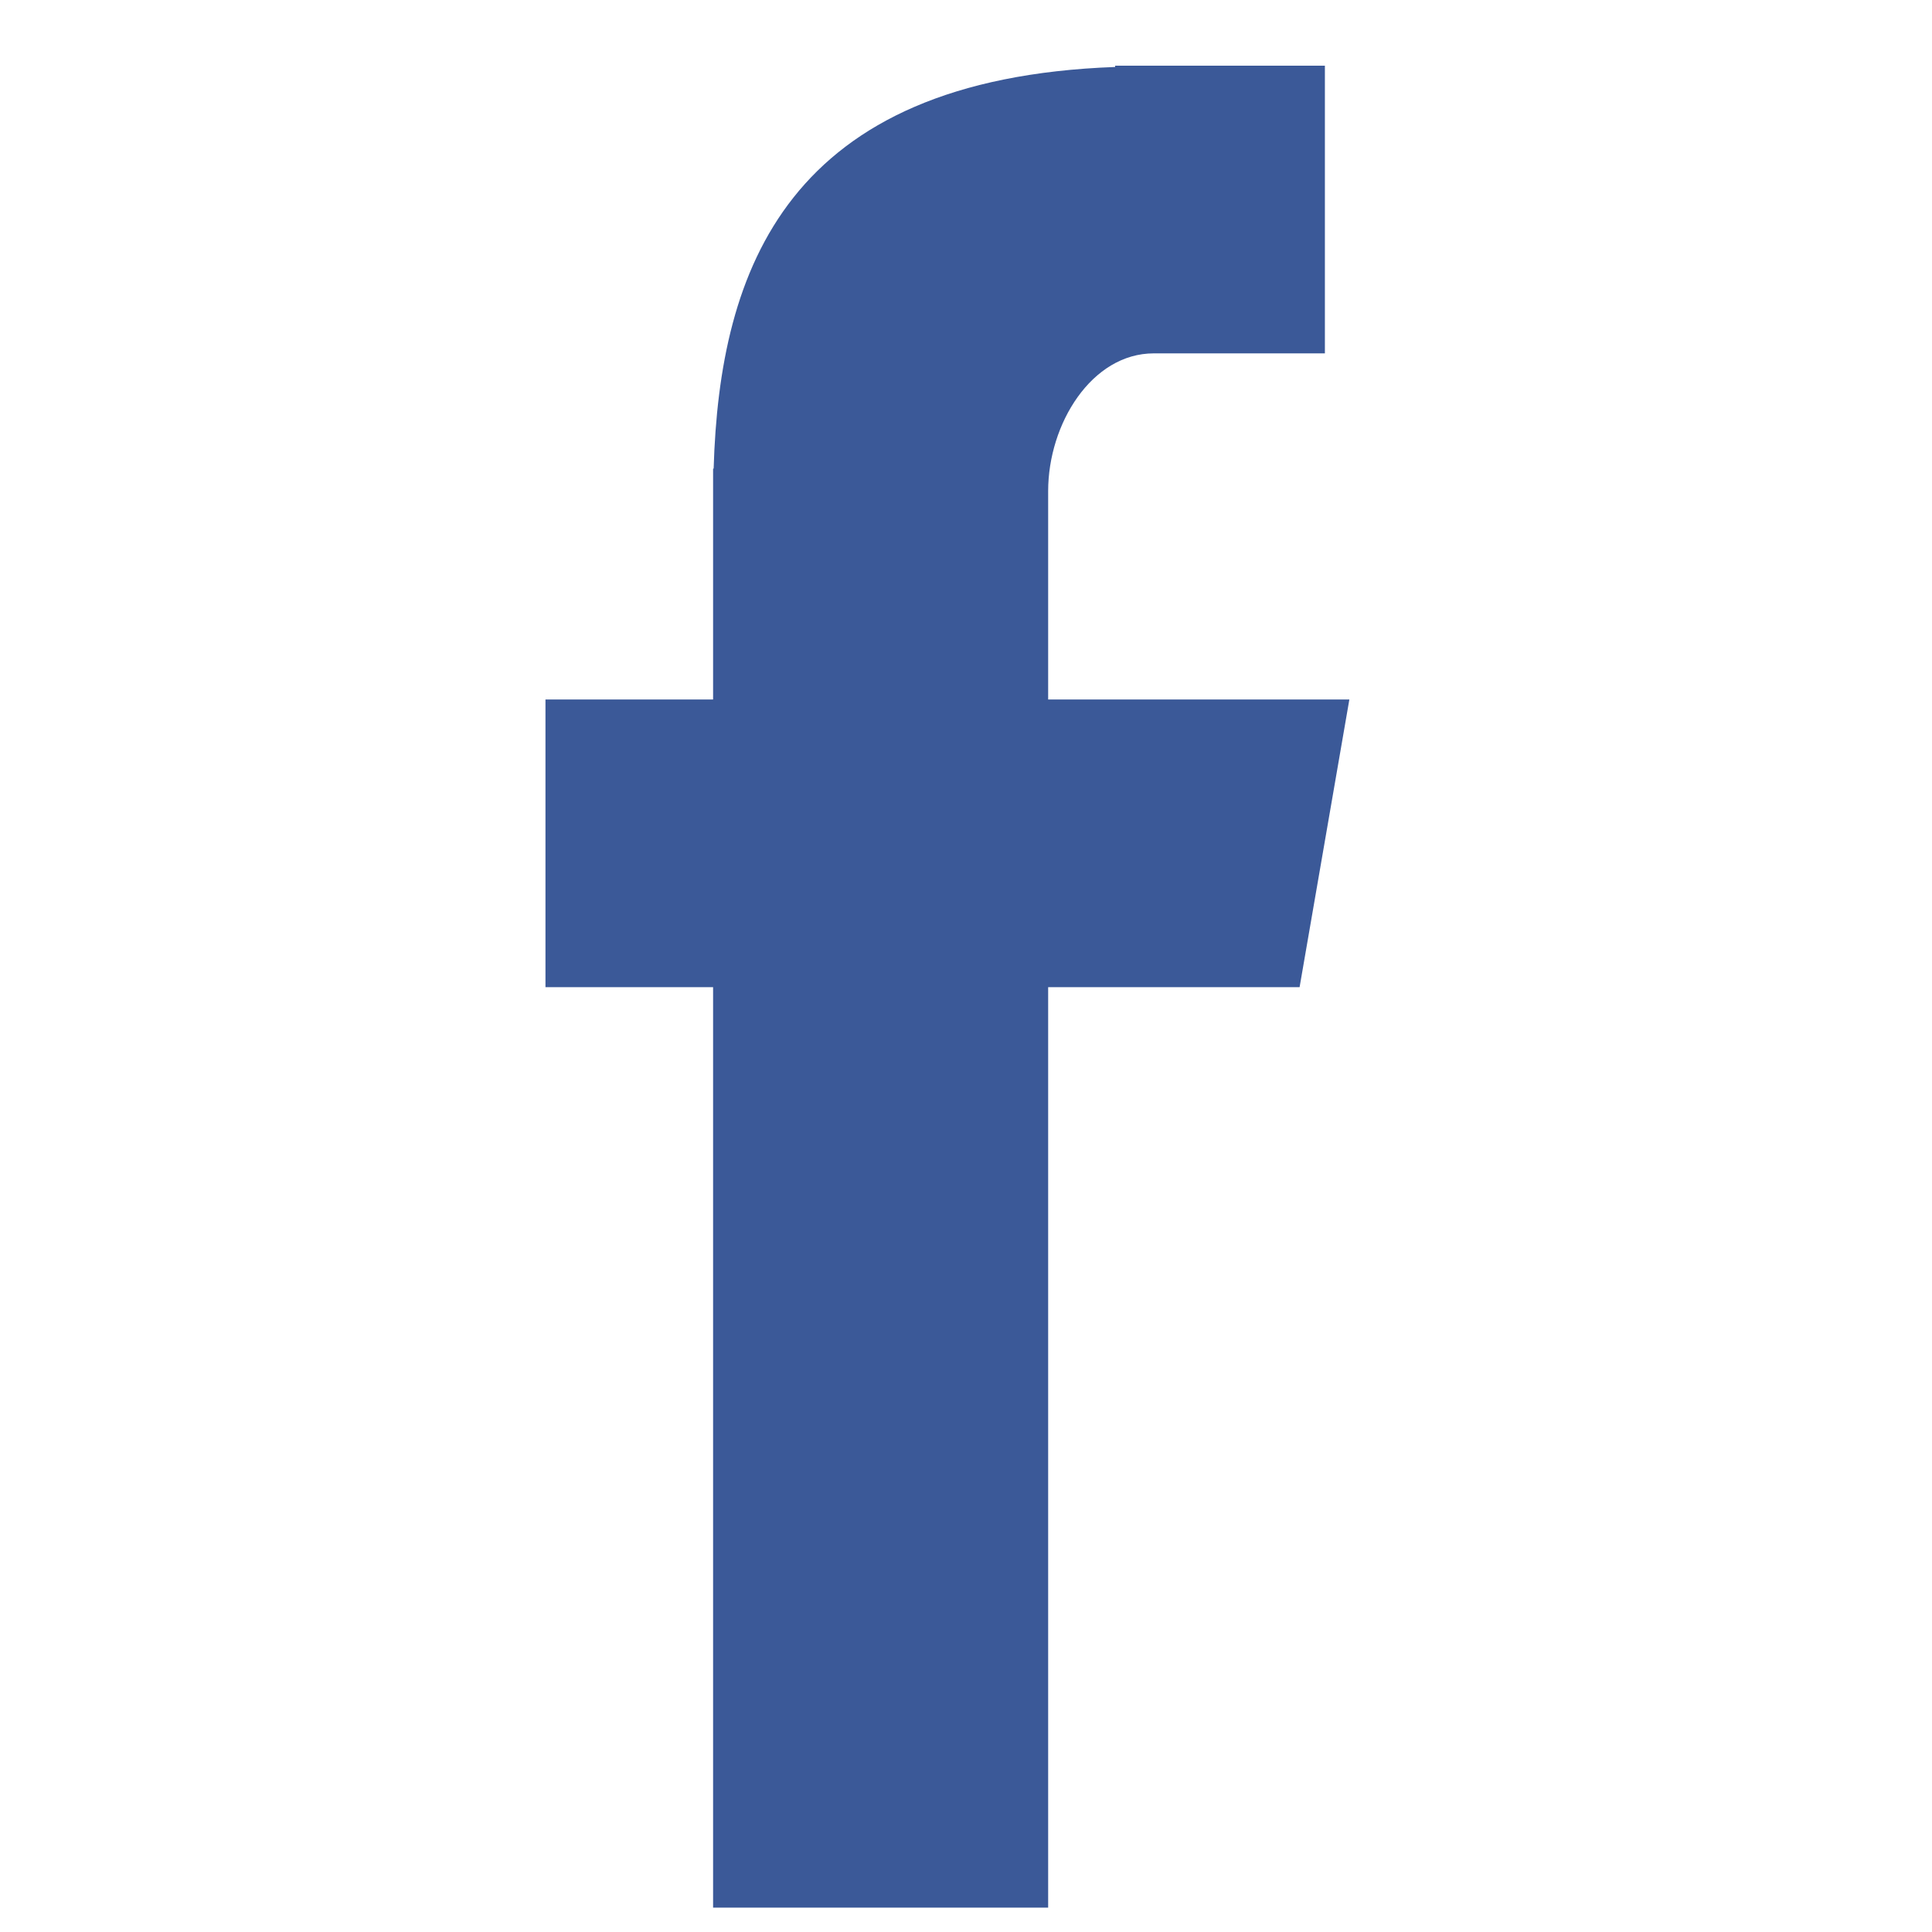
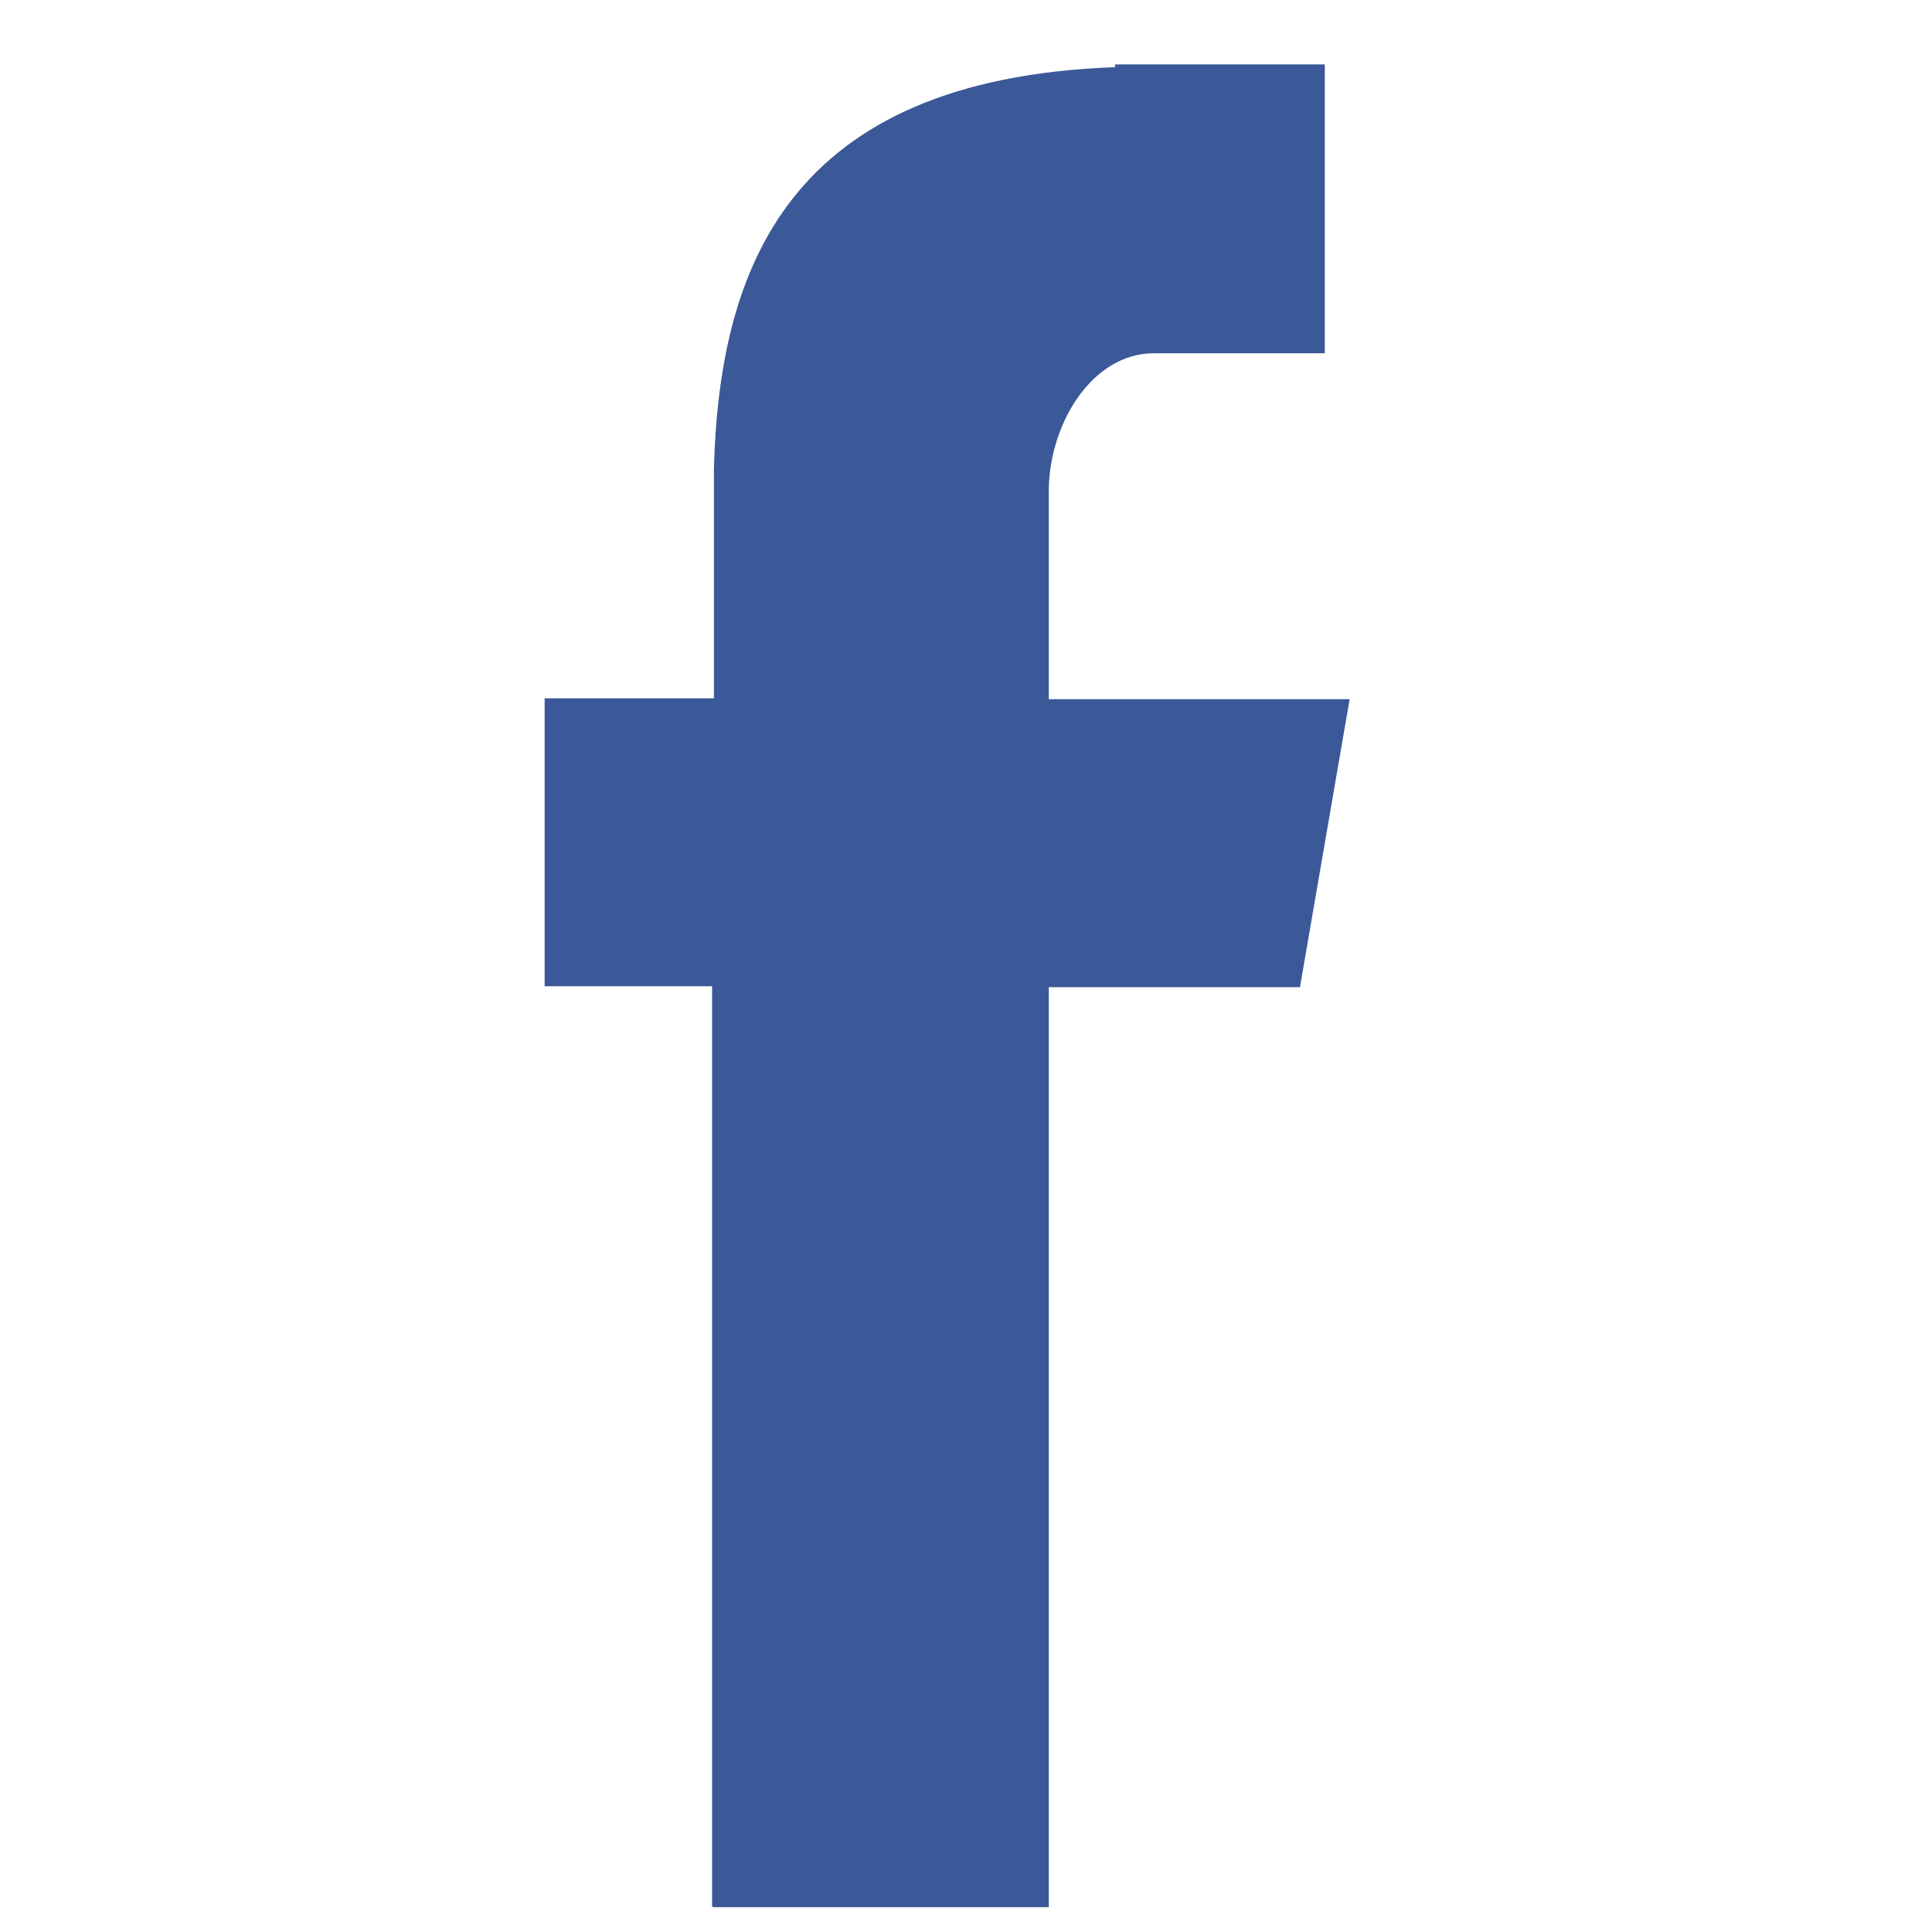
- <svg xmlns="http://www.w3.org/2000/svg" width="20px" height="20px" viewBox="0 0 10 21" version="1.1">
-   <defs />
-   <g id="Symbols" stroke="none" stroke-width="1" fill="none" fill-rule="evenodd">
-     <g id="Footer" transform="translate(-1075, -137)" fill="#3B5998">
-       <g id="Group-32" transform="translate(1075, 137)">
-         <path d="M2.251,20.735 L5.893,20.735 L5.893,10.73 L8.626,10.73 L9.167,7.603 L5.893,7.603 L5.893,5.338 C5.893,4.607 6.366,3.841 7.041,3.841 L8.901,3.841 L8.901,0.714 L6.621,0.714 L6.621,0.728 C3.054,0.858 2.321,2.924 2.257,5.094 L2.251,5.094 L2.251,7.603 L0.429,7.603 L0.429,10.73 L2.251,10.73 L2.251,20.735 Z" id="Fill-4" />
+ <svg xmlns="http://www.w3.org/2000/svg" width="20" height="20" viewBox="0 0 10 21">
+   <g fill="none">
+     <g fill="#3B5998">
+       <g>
+         <path d="M2.25 20.73H5.9v-10h2.73l.54-3.13H5.9V5.34c0-.73.47-1.5 1.14-1.5H8.9V.7H6.62v.03c-3.57.13-4.3 2.2-4.36 4.36v2.5H.42v3.13h1.82v10z" />
      </g>
    </g>
  </g>
</svg>
